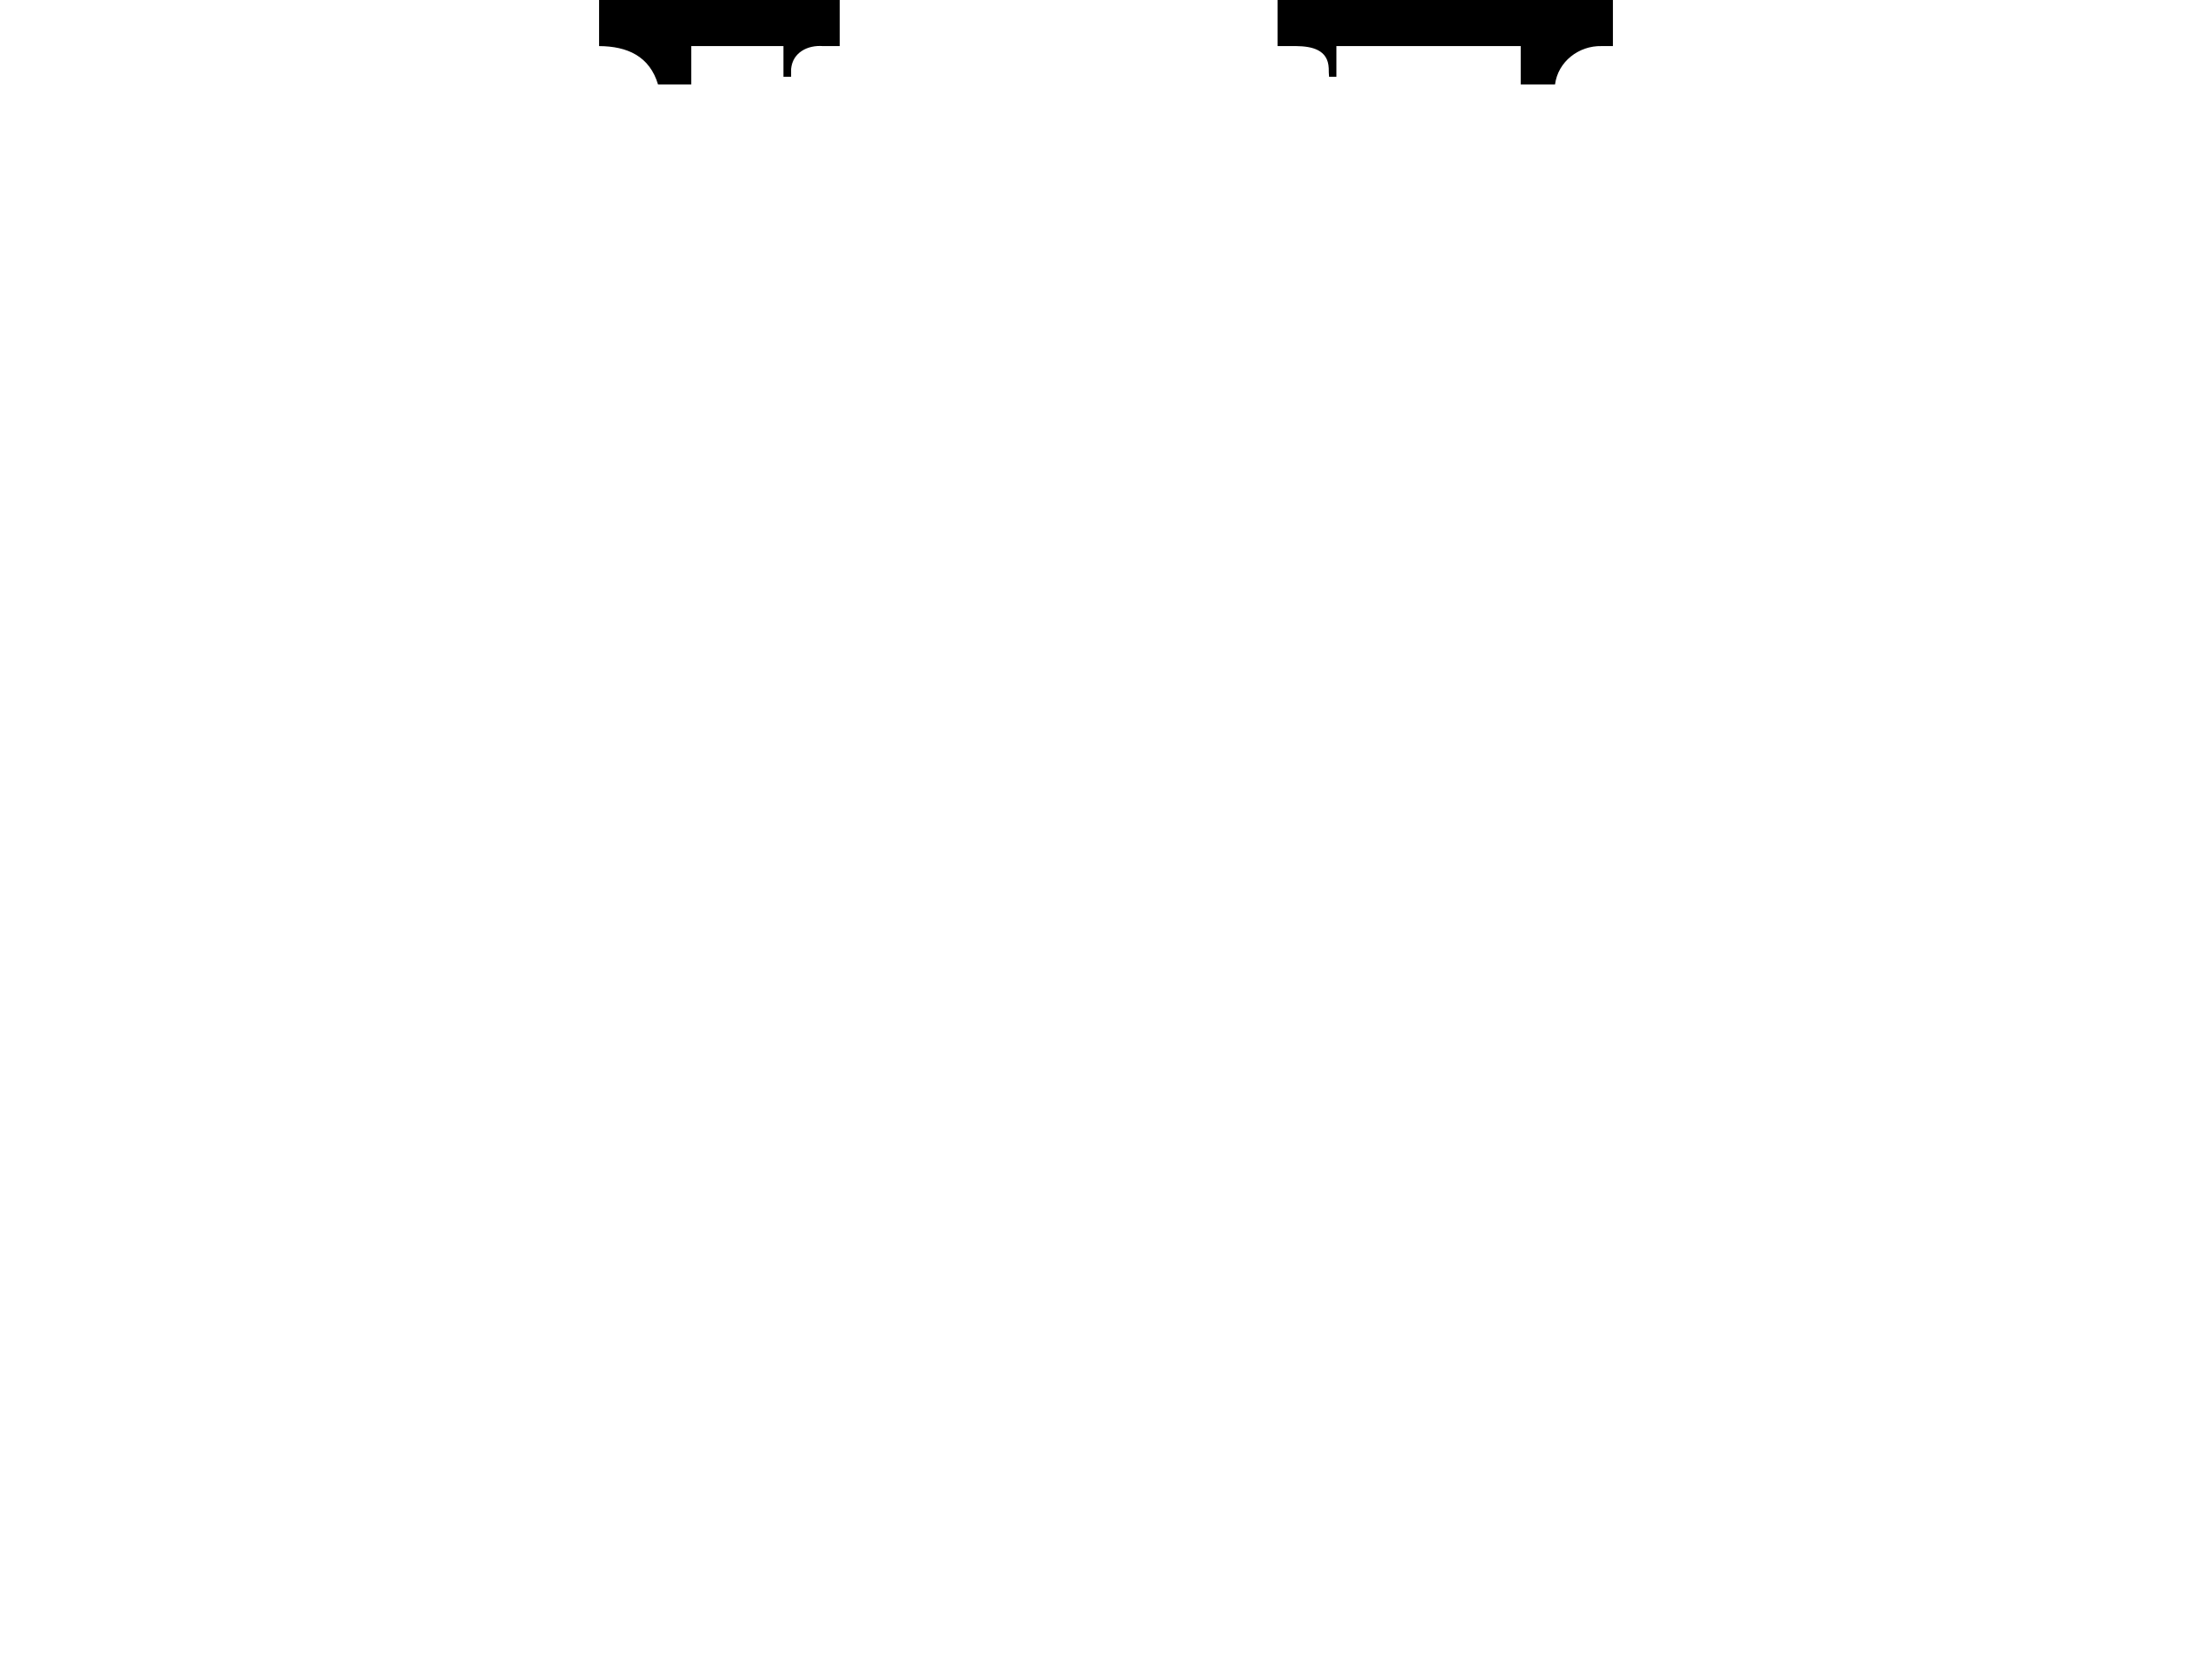
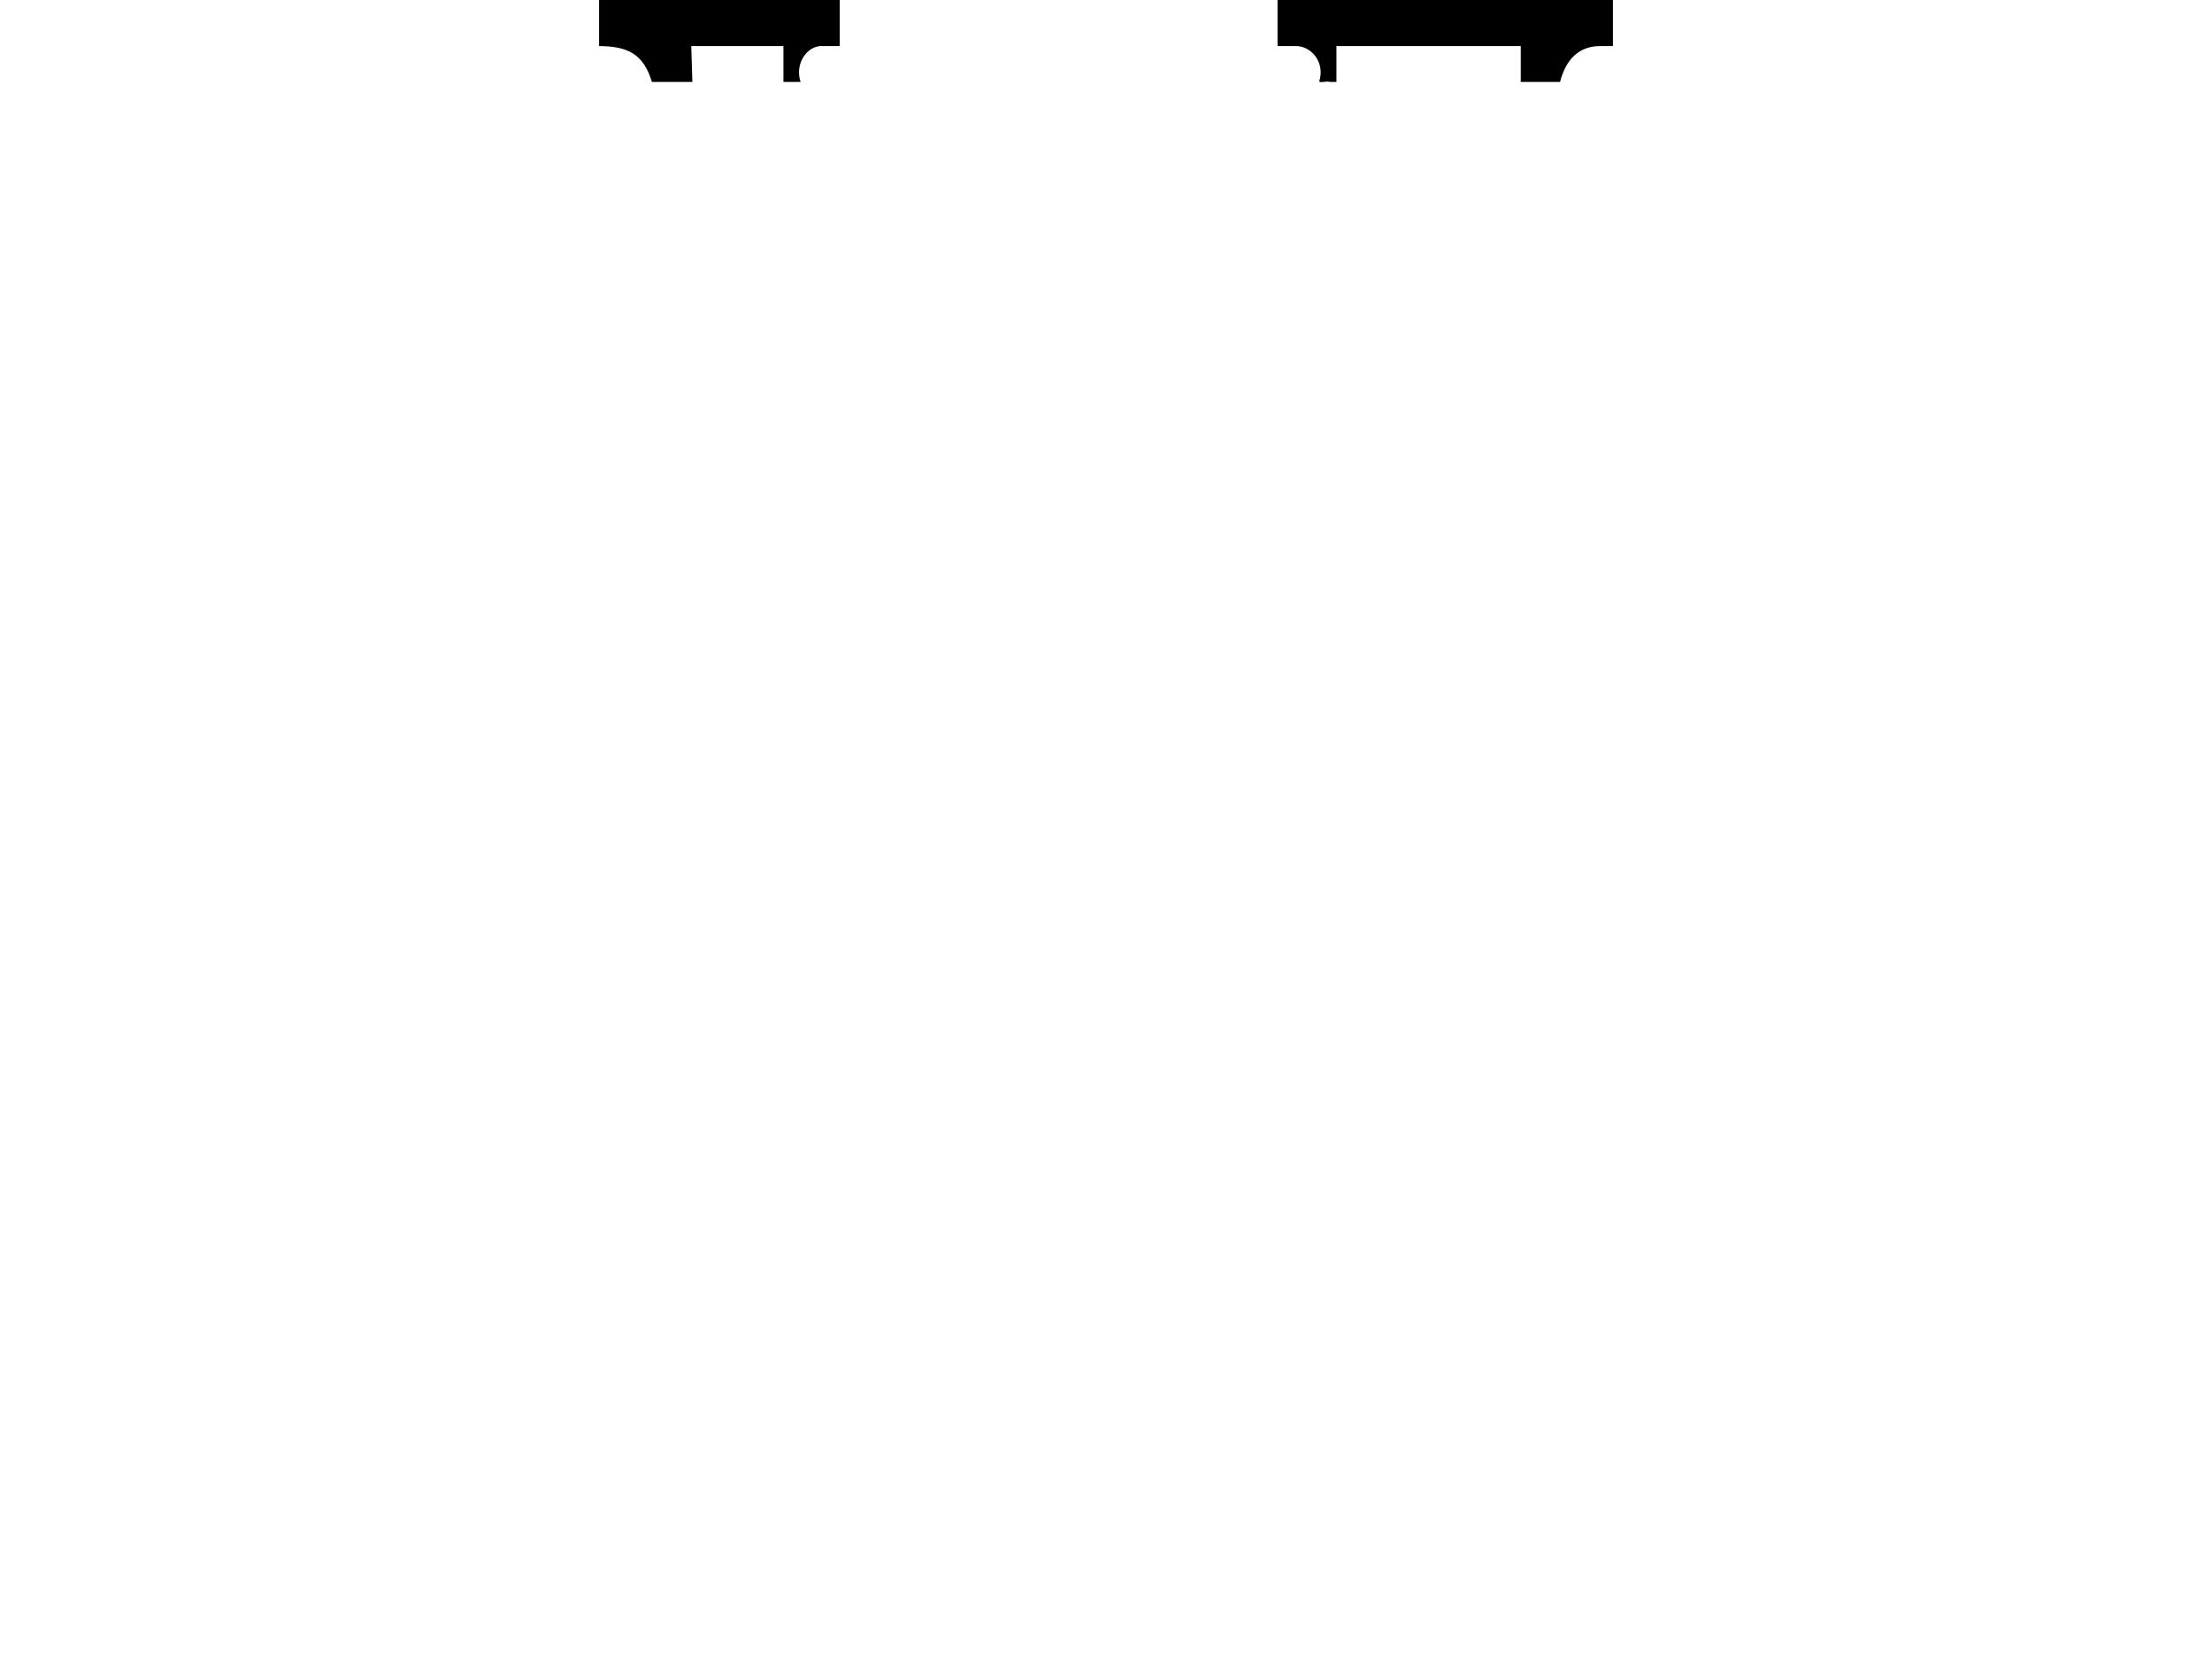
<svg xmlns="http://www.w3.org/2000/svg" version="1.0" width="864" height="648">
-   <path d="M 234,18 L 234,0 L 328,0 L 328,18 L 321.423,18 C 315.477,17.538 309.604,20.486 309,26.923 L 309,30 L 306,30 L 306,18 L 270,18 L 270,33 L 257.027,33 C 253.757,21.992 245.073,18.057 234,18 z M 594,18 L 522,18 L 522,30 L 519.136,30 C 519.044,29.52 519,27.355 519,26.636 C 518.706,19.373 512.356,18.083 506.364,18 L 499,18 L 499,0 L 630,0 L 630,18 L 625.565,18 C 616.691,17.783 608.536,24.06 607.391,33 L 594,33 L 594,18 z" />
+   <path d="m 234,18 0,-18 94,0 0,18 -6.577,0 c -5.946,-0.462 -11.164,6.691 -8.714,14 L 309,32 l -3,0 0,-14 -36,0 0.436,14 -15.81,0 C 251.357,20.992 245.073,18.057 234,18 z m 360,0 -72,0 0,14 -2.864,0 c -0.092,-0.48 -3.846,0.501 -3.846,-0.218 C 517.615,24.519 512.356,18.083 506.364,18 L 499,18 l 0,-18 131,0 0,18 -4.435,0 c -8.874,-0.217 -13.974,5.278 -16.211,14 L 594,32 594,18 z" />
</svg>
